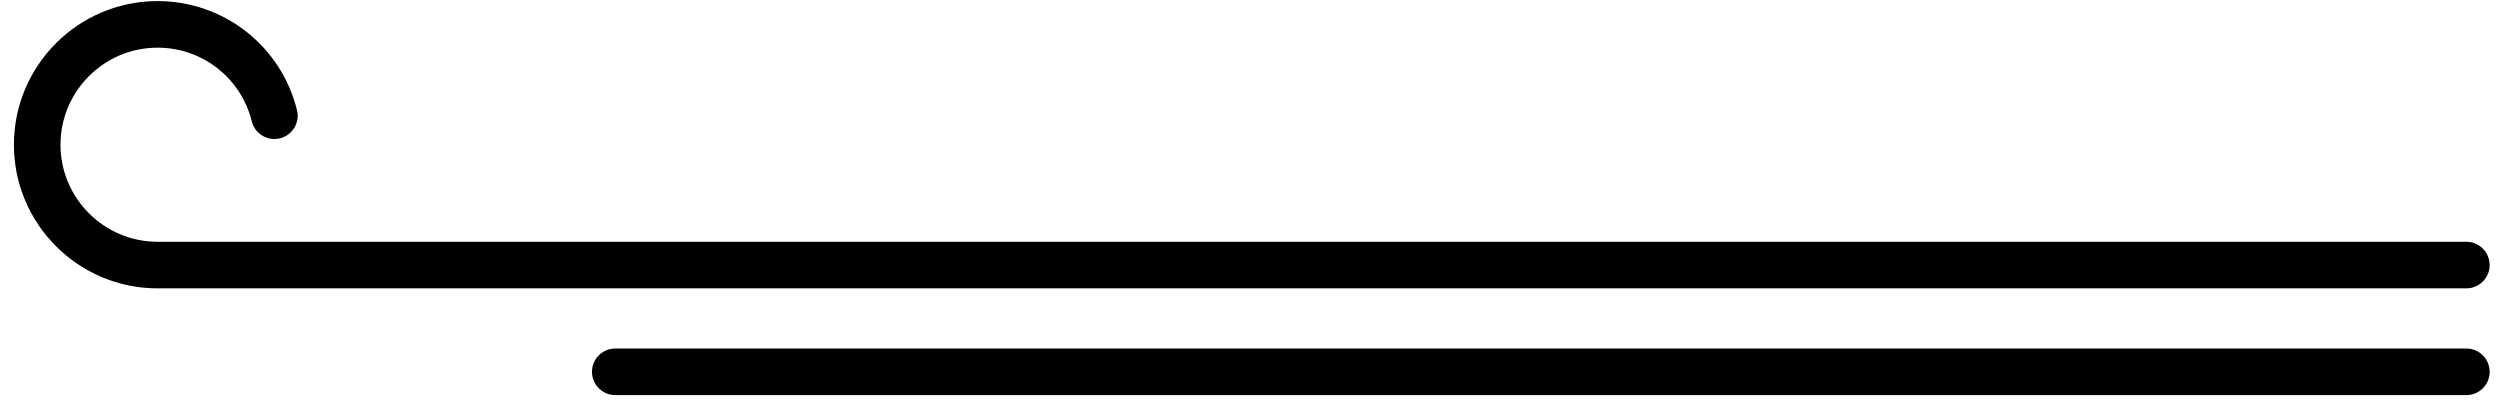
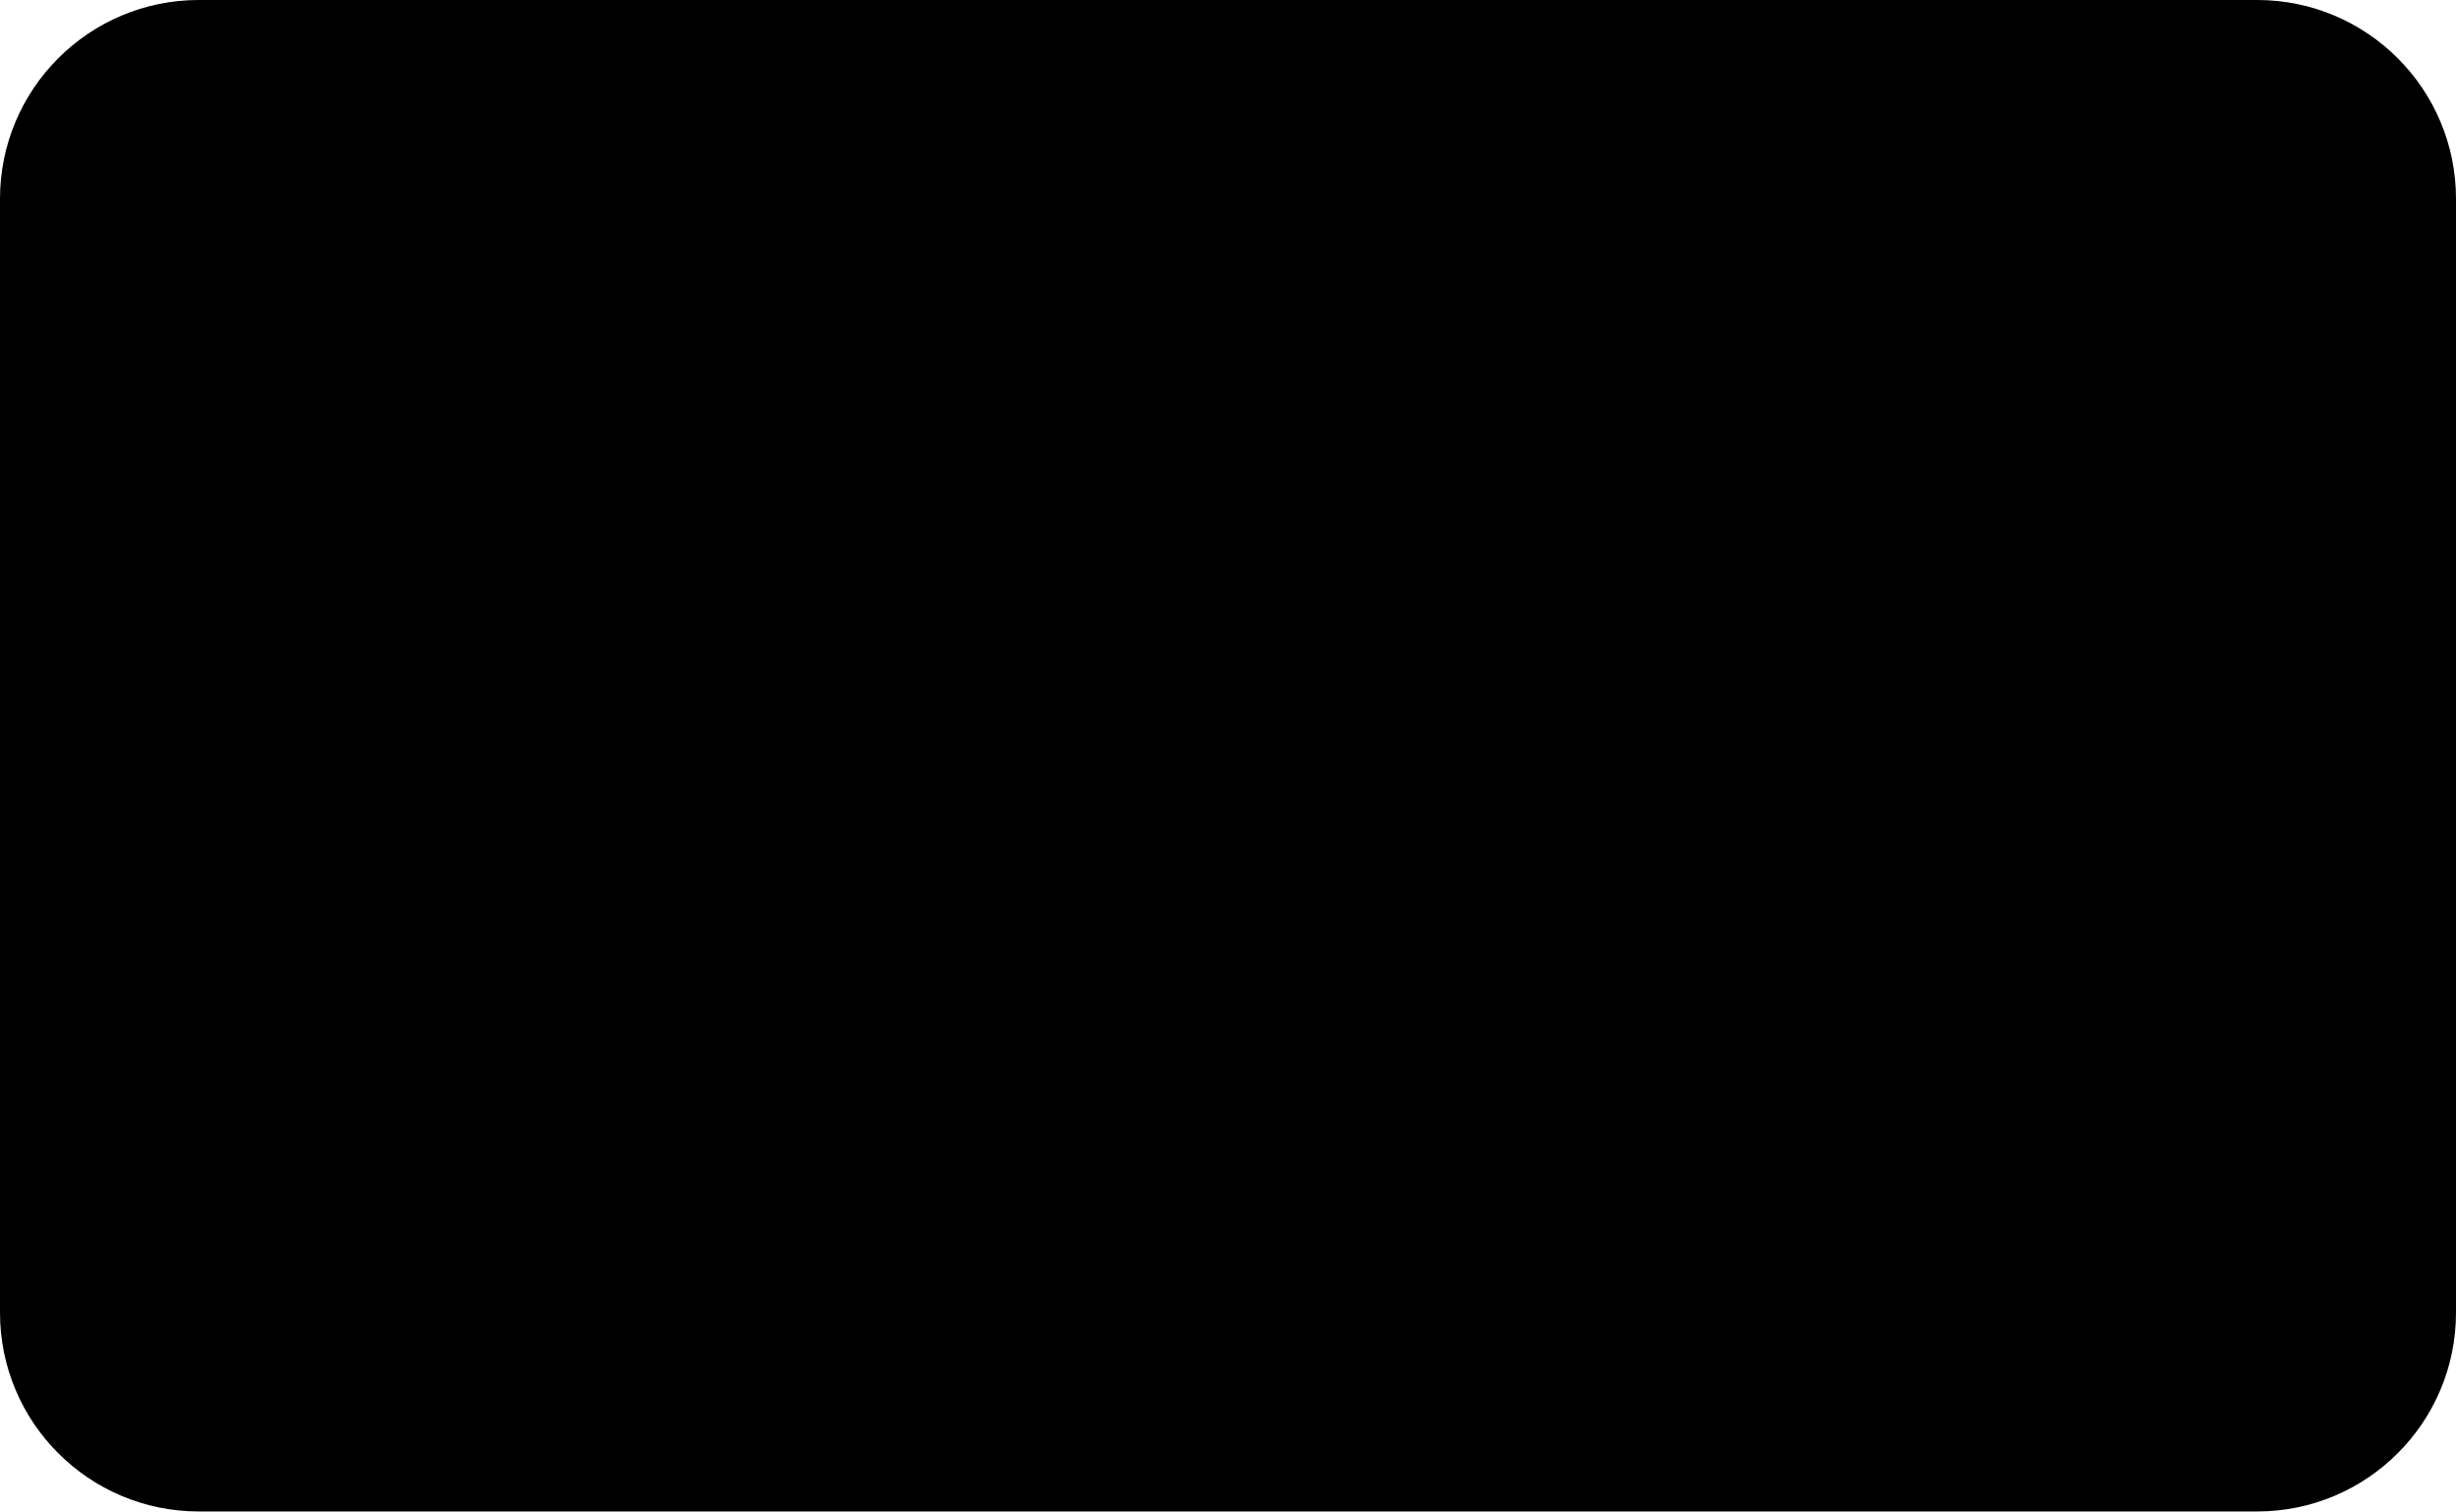
- <svg xmlns="http://www.w3.org/2000/svg" version="1.1" id="shape12" x="0px" y="0px" width="80.5px" height="12.944px" viewBox="0 0 80.5 12.944" enable-background="new 0 0 80.5 12.944" xml:space="preserve">
-   <g id="_x32_">
-     <path d="M79.417,9.285H5.073c-2.55,0-4.625-2.074-4.625-4.625s2.075-4.625,4.625-4.625c2.132,0,3.979,1.444,4.49,3.511   c0.1,0.402-0.146,0.809-0.548,0.908C8.613,4.555,8.207,4.308,8.107,3.906C7.761,2.51,6.514,1.535,5.073,1.535   c-1.723,0-3.125,1.402-3.125,3.125c0,1.723,1.402,3.125,3.125,3.125h74.344c0.414,0,0.75,0.336,0.75,0.75   S79.831,9.285,79.417,9.285z" />
-   </g>
-   <g id="_x33_">
-     <path d="M79.417,12.722H19.812c-0.414,0-0.75-0.336-0.75-0.75s0.336-0.75,0.75-0.75h59.605c0.414,0,0.75,0.336,0.75,0.75   S79.831,12.722,79.417,12.722z" />
-   </g>
+ <svg xmlns="http://www.w3.org/2000/svg" version="1.1" id="svg" x="0px" y="0px" width="494px" height="304px" viewBox="0 0 494 304" enable-background="new 0 0 494 304" xml:space="preserve">
+   <path fill-rule="evenodd" clip-rule="evenodd" d="M494,264c0,22.091-17.909,40-40,40H40c-22.091,0-40-17.909-40-40V40  C0,17.909,17.909,0,40,0h414c22.091,0,40,17.909,40,40V264z" />
</svg>
